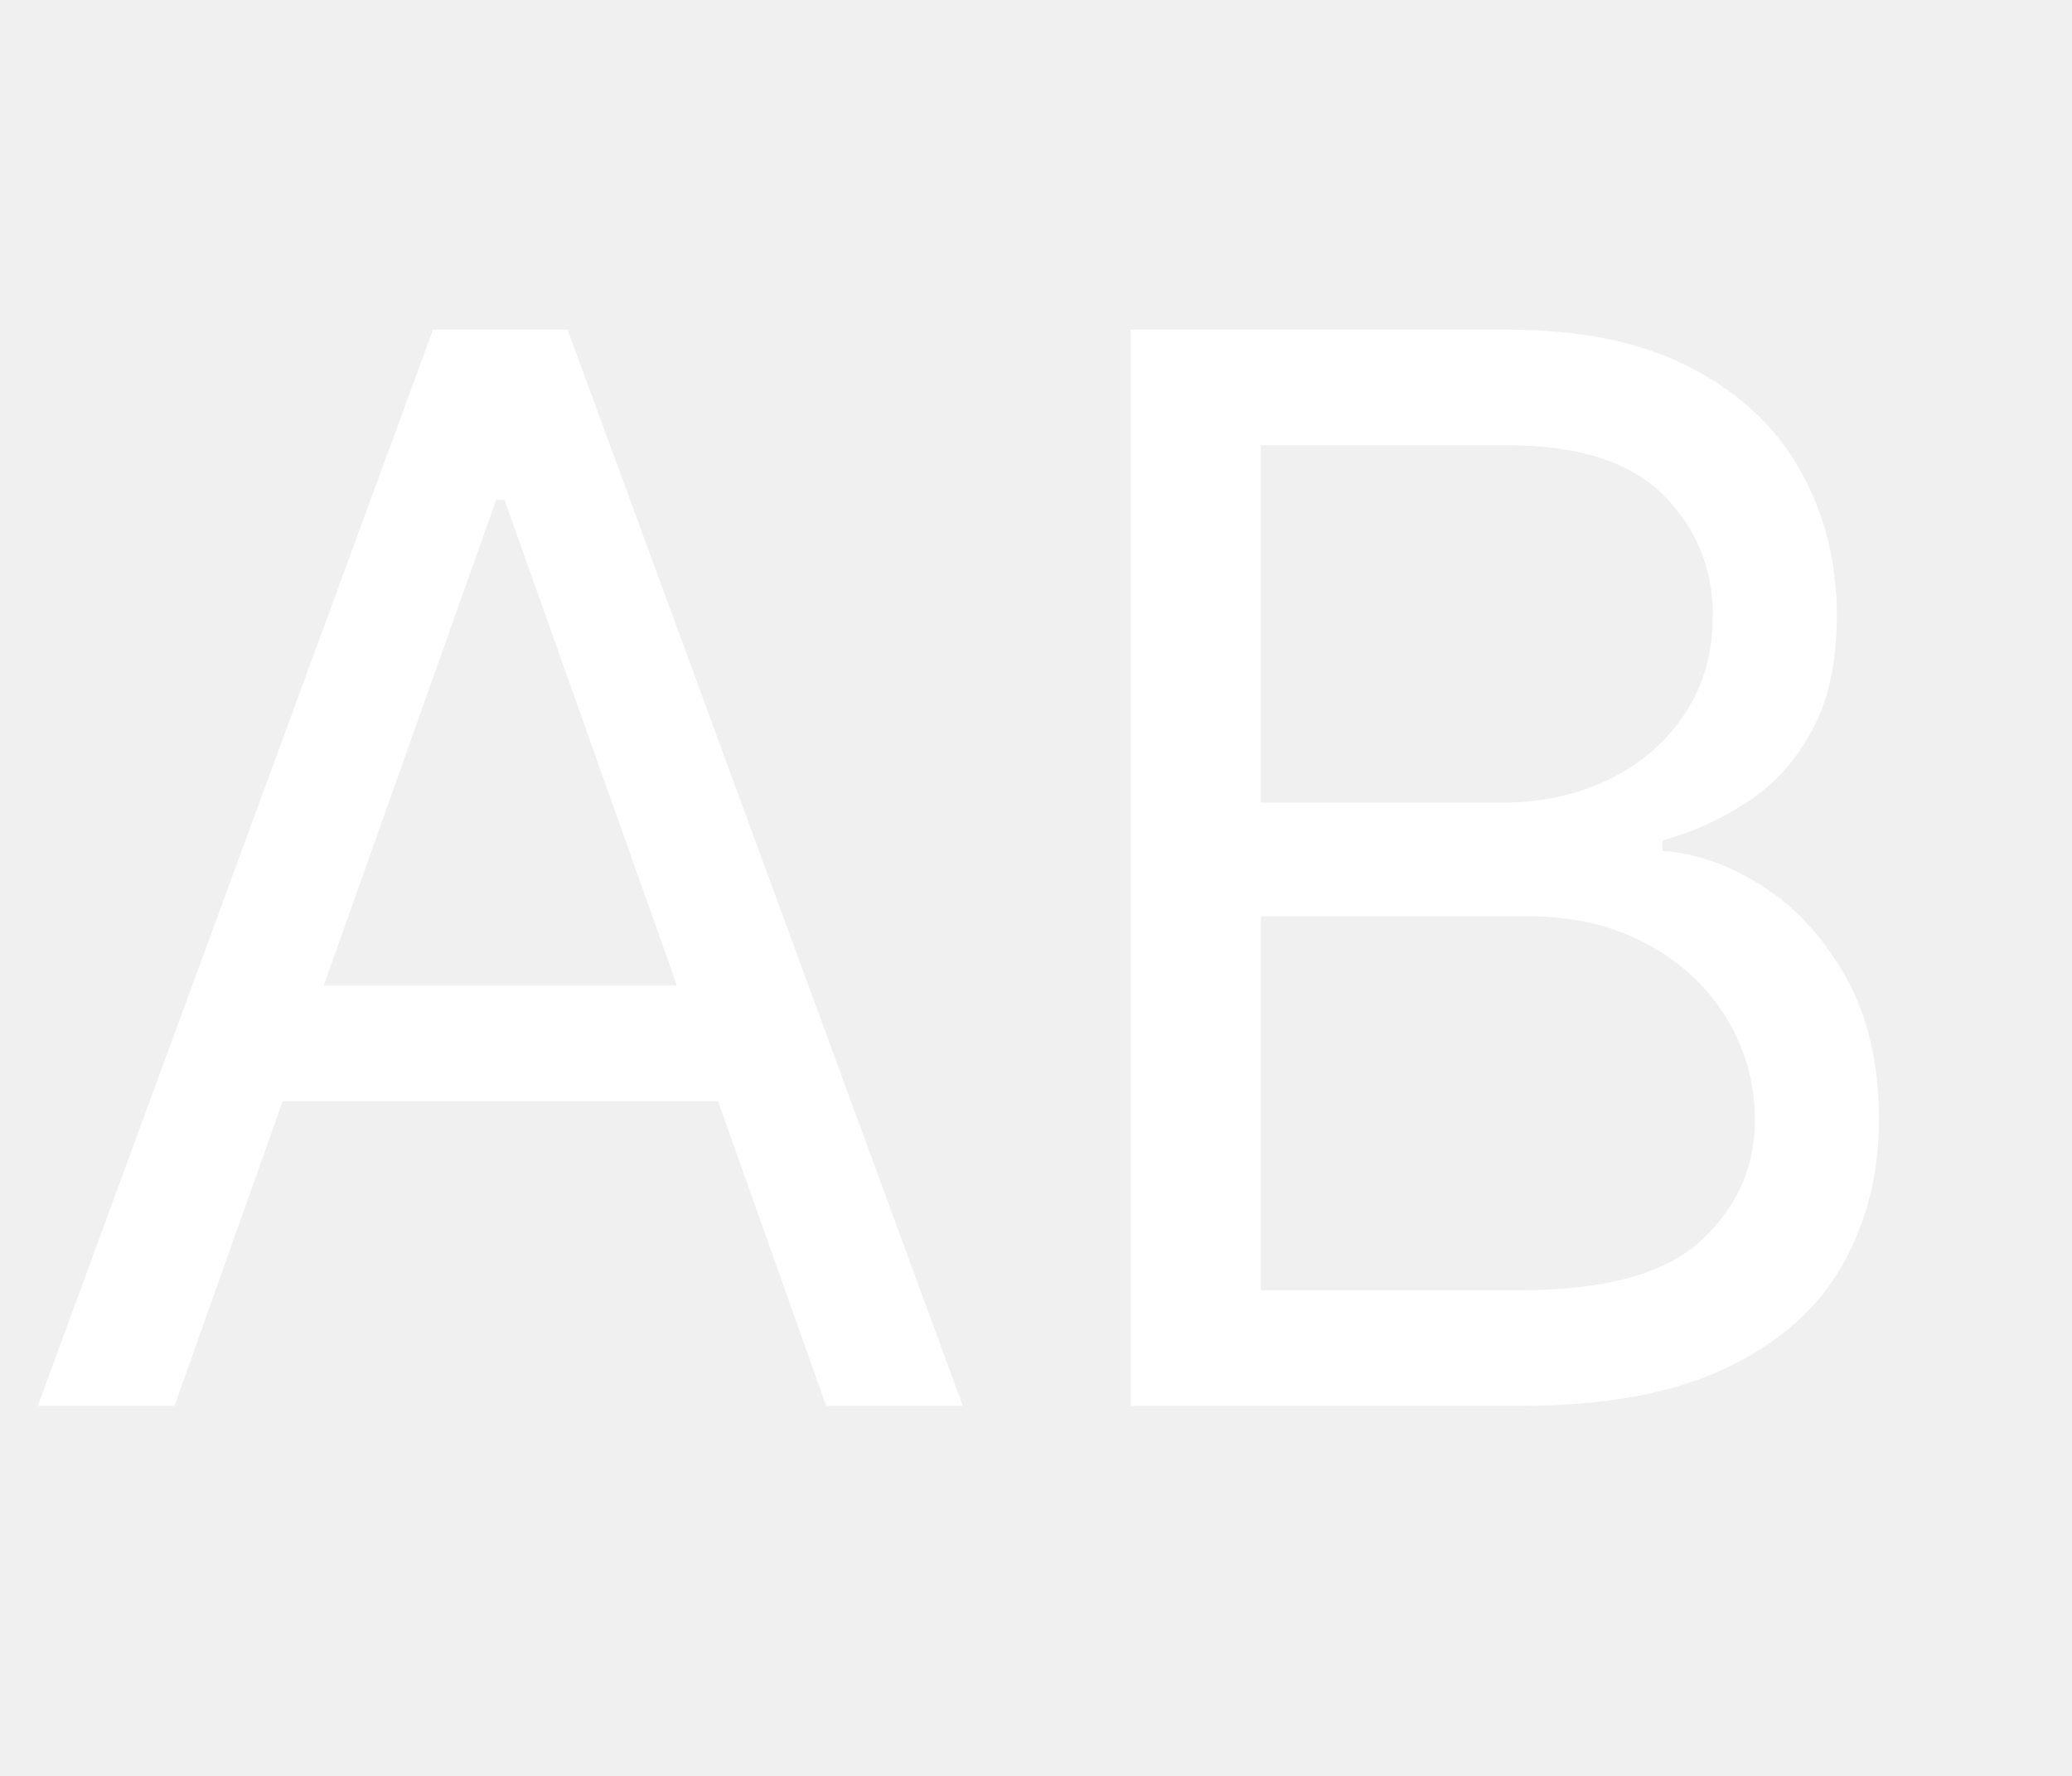
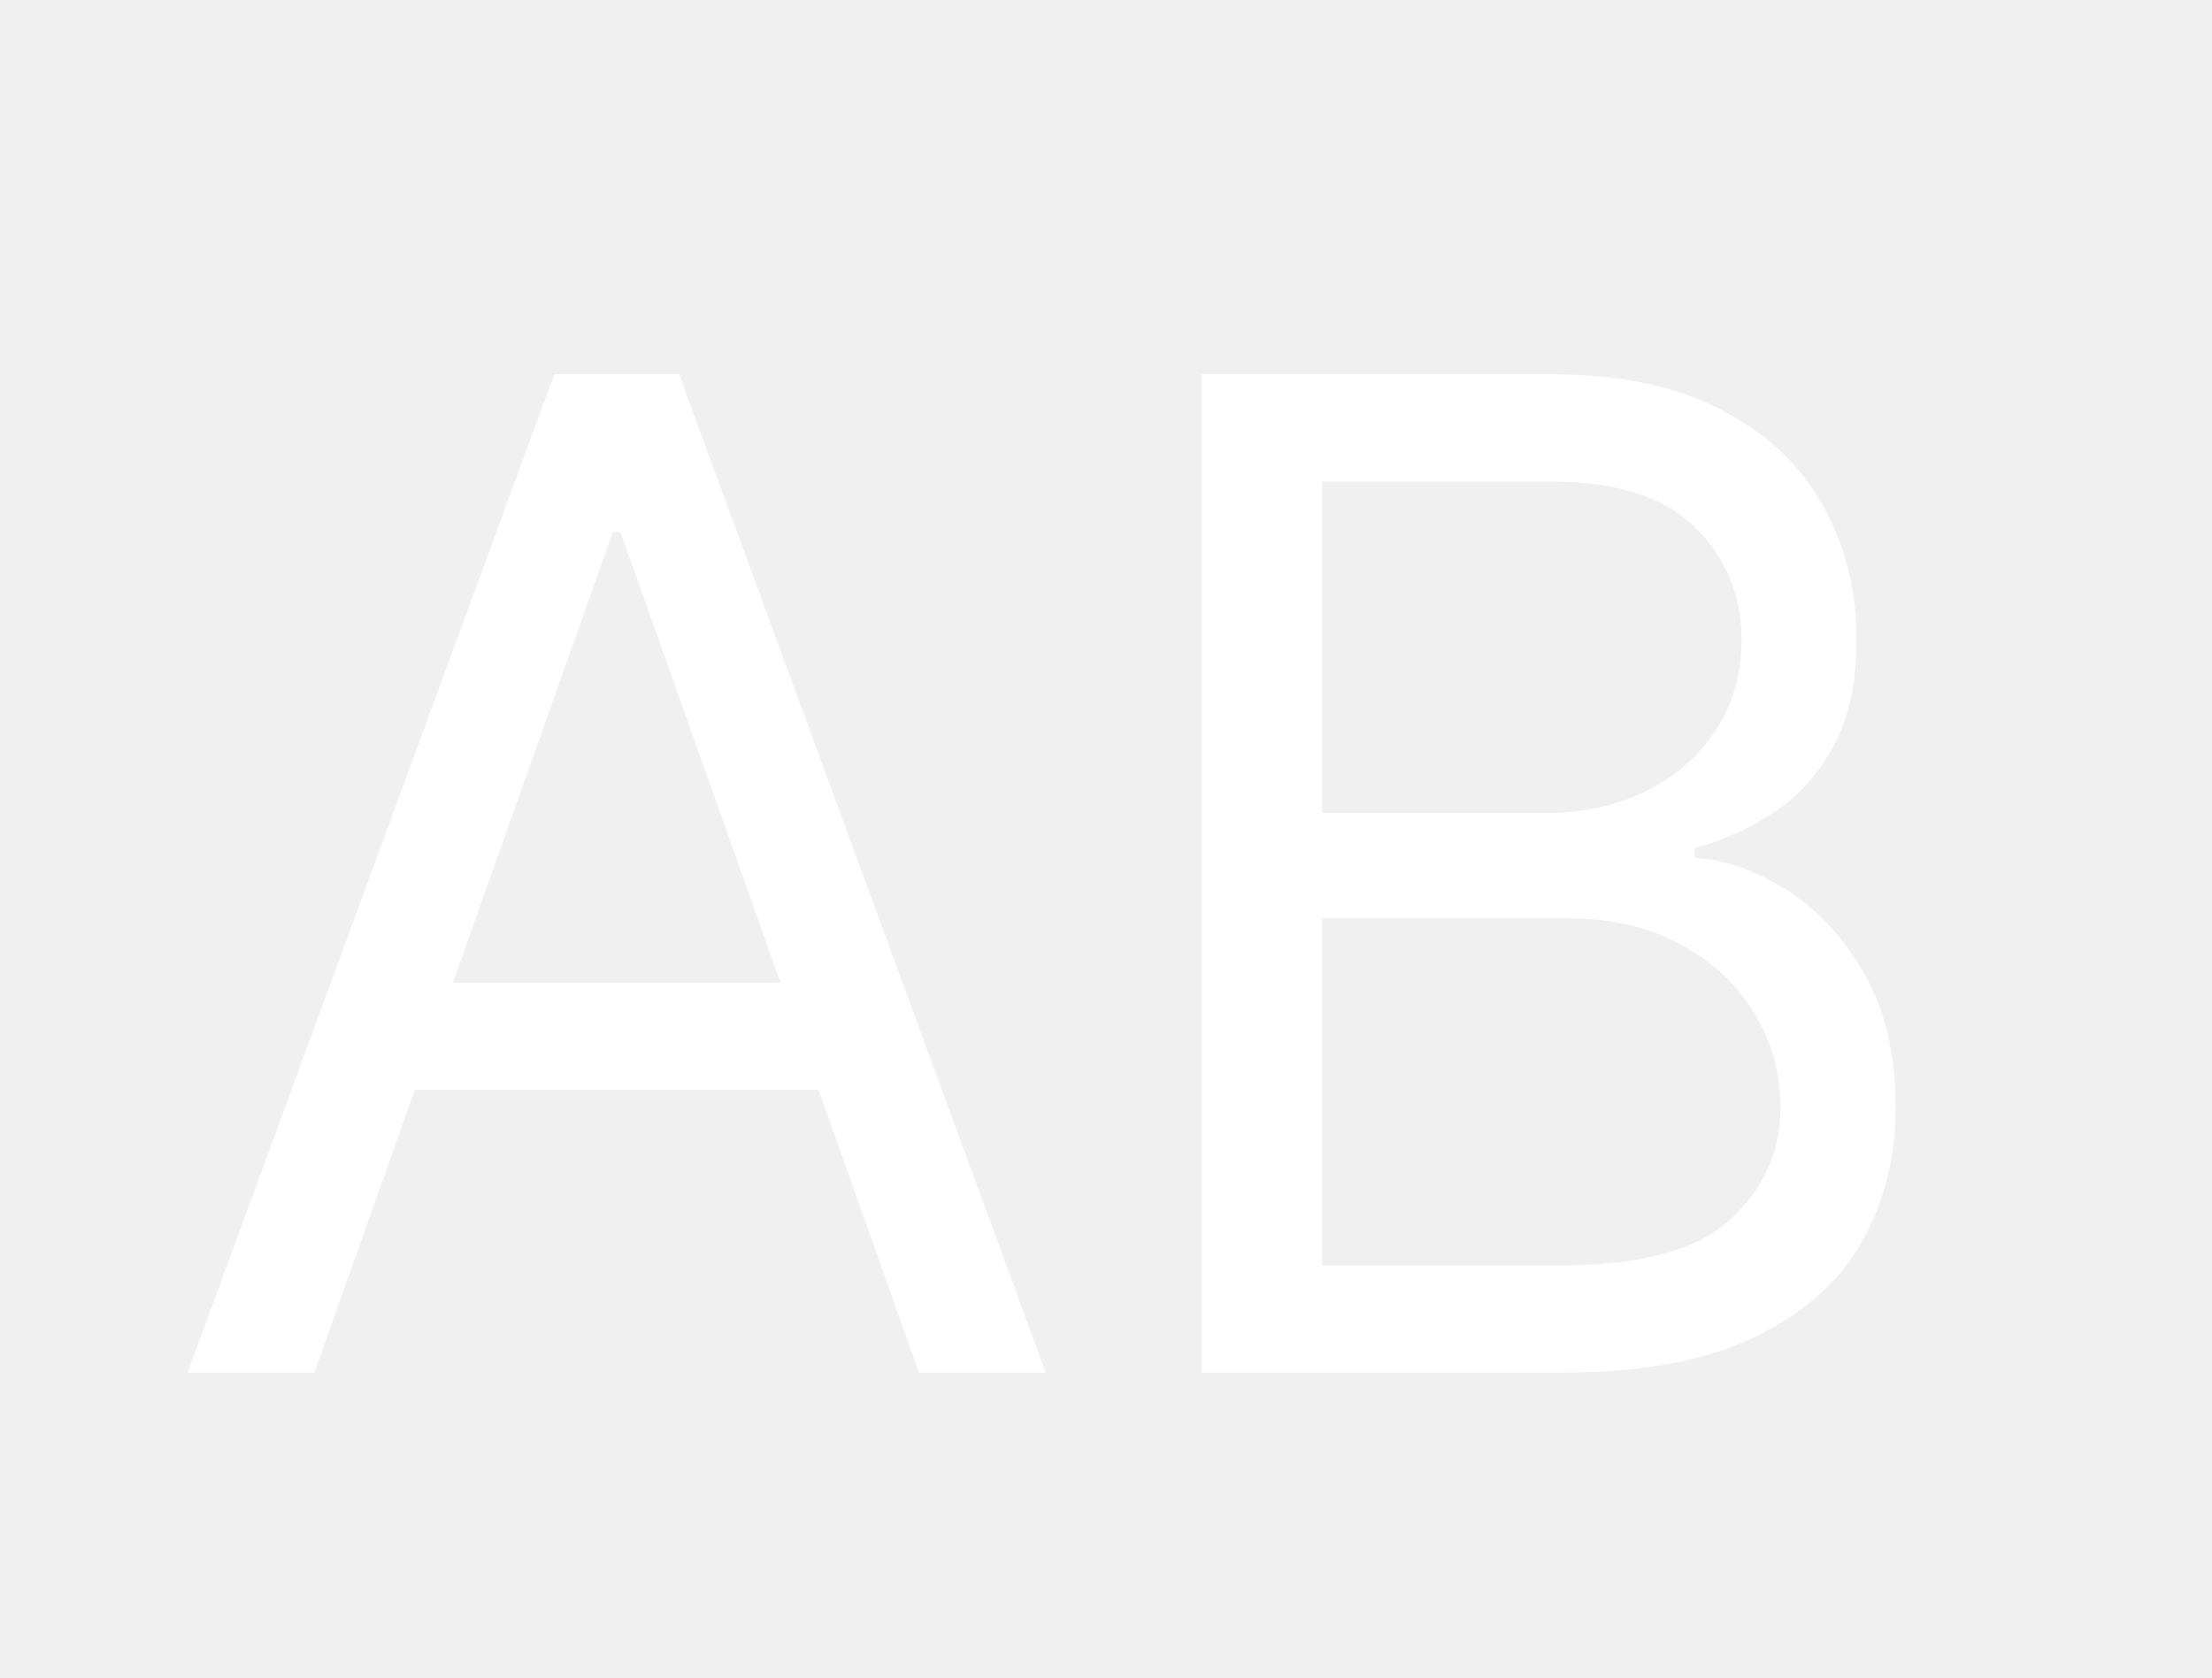
- <svg xmlns="http://www.w3.org/2000/svg" width="28" height="24" viewBox="0 0 28 24" fill="none">
-   <path d="M2.358 19H0.511L5.852 4.455H7.67L13.011 19H11.165L6.818 6.756H6.705L2.358 19ZM3.04 13.318H10.483V14.881H3.04V13.318ZM15.277 19V4.455H20.362C21.375 4.455 22.211 4.63 22.869 4.98C23.527 5.326 24.017 5.792 24.34 6.379C24.662 6.962 24.822 7.608 24.822 8.318C24.822 8.943 24.711 9.459 24.489 9.866C24.271 10.274 23.982 10.596 23.622 10.832C23.267 11.069 22.881 11.244 22.465 11.358V11.5C22.91 11.528 23.357 11.685 23.807 11.969C24.257 12.253 24.633 12.66 24.936 13.19C25.239 13.721 25.391 14.369 25.391 15.136C25.391 15.866 25.225 16.521 24.893 17.104C24.562 17.686 24.039 18.148 23.324 18.489C22.609 18.829 21.678 19 20.533 19H15.277ZM17.038 17.438H20.533C21.683 17.438 22.5 17.215 22.983 16.77C23.471 16.32 23.715 15.776 23.715 15.136C23.715 14.644 23.589 14.189 23.338 13.773C23.087 13.351 22.73 13.015 22.266 12.764C21.802 12.508 21.252 12.381 20.618 12.381H17.038V17.438ZM17.038 10.847H20.305C20.836 10.847 21.314 10.742 21.74 10.534C22.171 10.326 22.512 10.032 22.763 9.653C23.018 9.275 23.146 8.83 23.146 8.318C23.146 7.679 22.924 7.137 22.479 6.692C22.034 6.242 21.328 6.017 20.362 6.017H17.038V10.847Z" fill="white" />
+ <svg xmlns="http://www.w3.org/2000/svg" width="29" height="22" viewBox="0 0 29 22" fill="none">
+   <path d="M4.122 18H2.46L7.267 4.909H8.903L13.71 18H12.048L8.136 6.98H8.034L4.122 18ZM4.736 12.886H11.435V14.293H4.736V12.886ZM15.749 18V4.909H20.326C21.238 4.909 21.99 5.067 22.582 5.382C23.175 5.693 23.616 6.113 23.905 6.641C24.195 7.165 24.34 7.747 24.34 8.386C24.34 8.949 24.24 9.413 24.04 9.78C23.844 10.146 23.584 10.436 23.26 10.649C22.94 10.862 22.593 11.02 22.218 11.122V11.25C22.619 11.276 23.021 11.416 23.426 11.672C23.831 11.928 24.17 12.294 24.442 12.771C24.715 13.249 24.852 13.832 24.852 14.523C24.852 15.179 24.702 15.769 24.404 16.293C24.106 16.817 23.635 17.233 22.991 17.54C22.348 17.847 21.511 18 20.479 18H15.749ZM17.334 16.594H20.479C21.515 16.594 22.25 16.393 22.685 15.993C23.124 15.588 23.343 15.098 23.343 14.523C23.343 14.079 23.23 13.671 23.004 13.296C22.778 12.916 22.457 12.614 22.039 12.388C21.621 12.158 21.127 12.043 20.556 12.043H17.334V16.594ZM17.334 10.662H20.275C20.752 10.662 21.183 10.568 21.566 10.381C21.954 10.193 22.261 9.929 22.486 9.588C22.717 9.247 22.832 8.847 22.832 8.386C22.832 7.811 22.631 7.323 22.231 6.923C21.83 6.518 21.195 6.315 20.326 6.315H17.334V10.662Z" fill="white" />
</svg>
